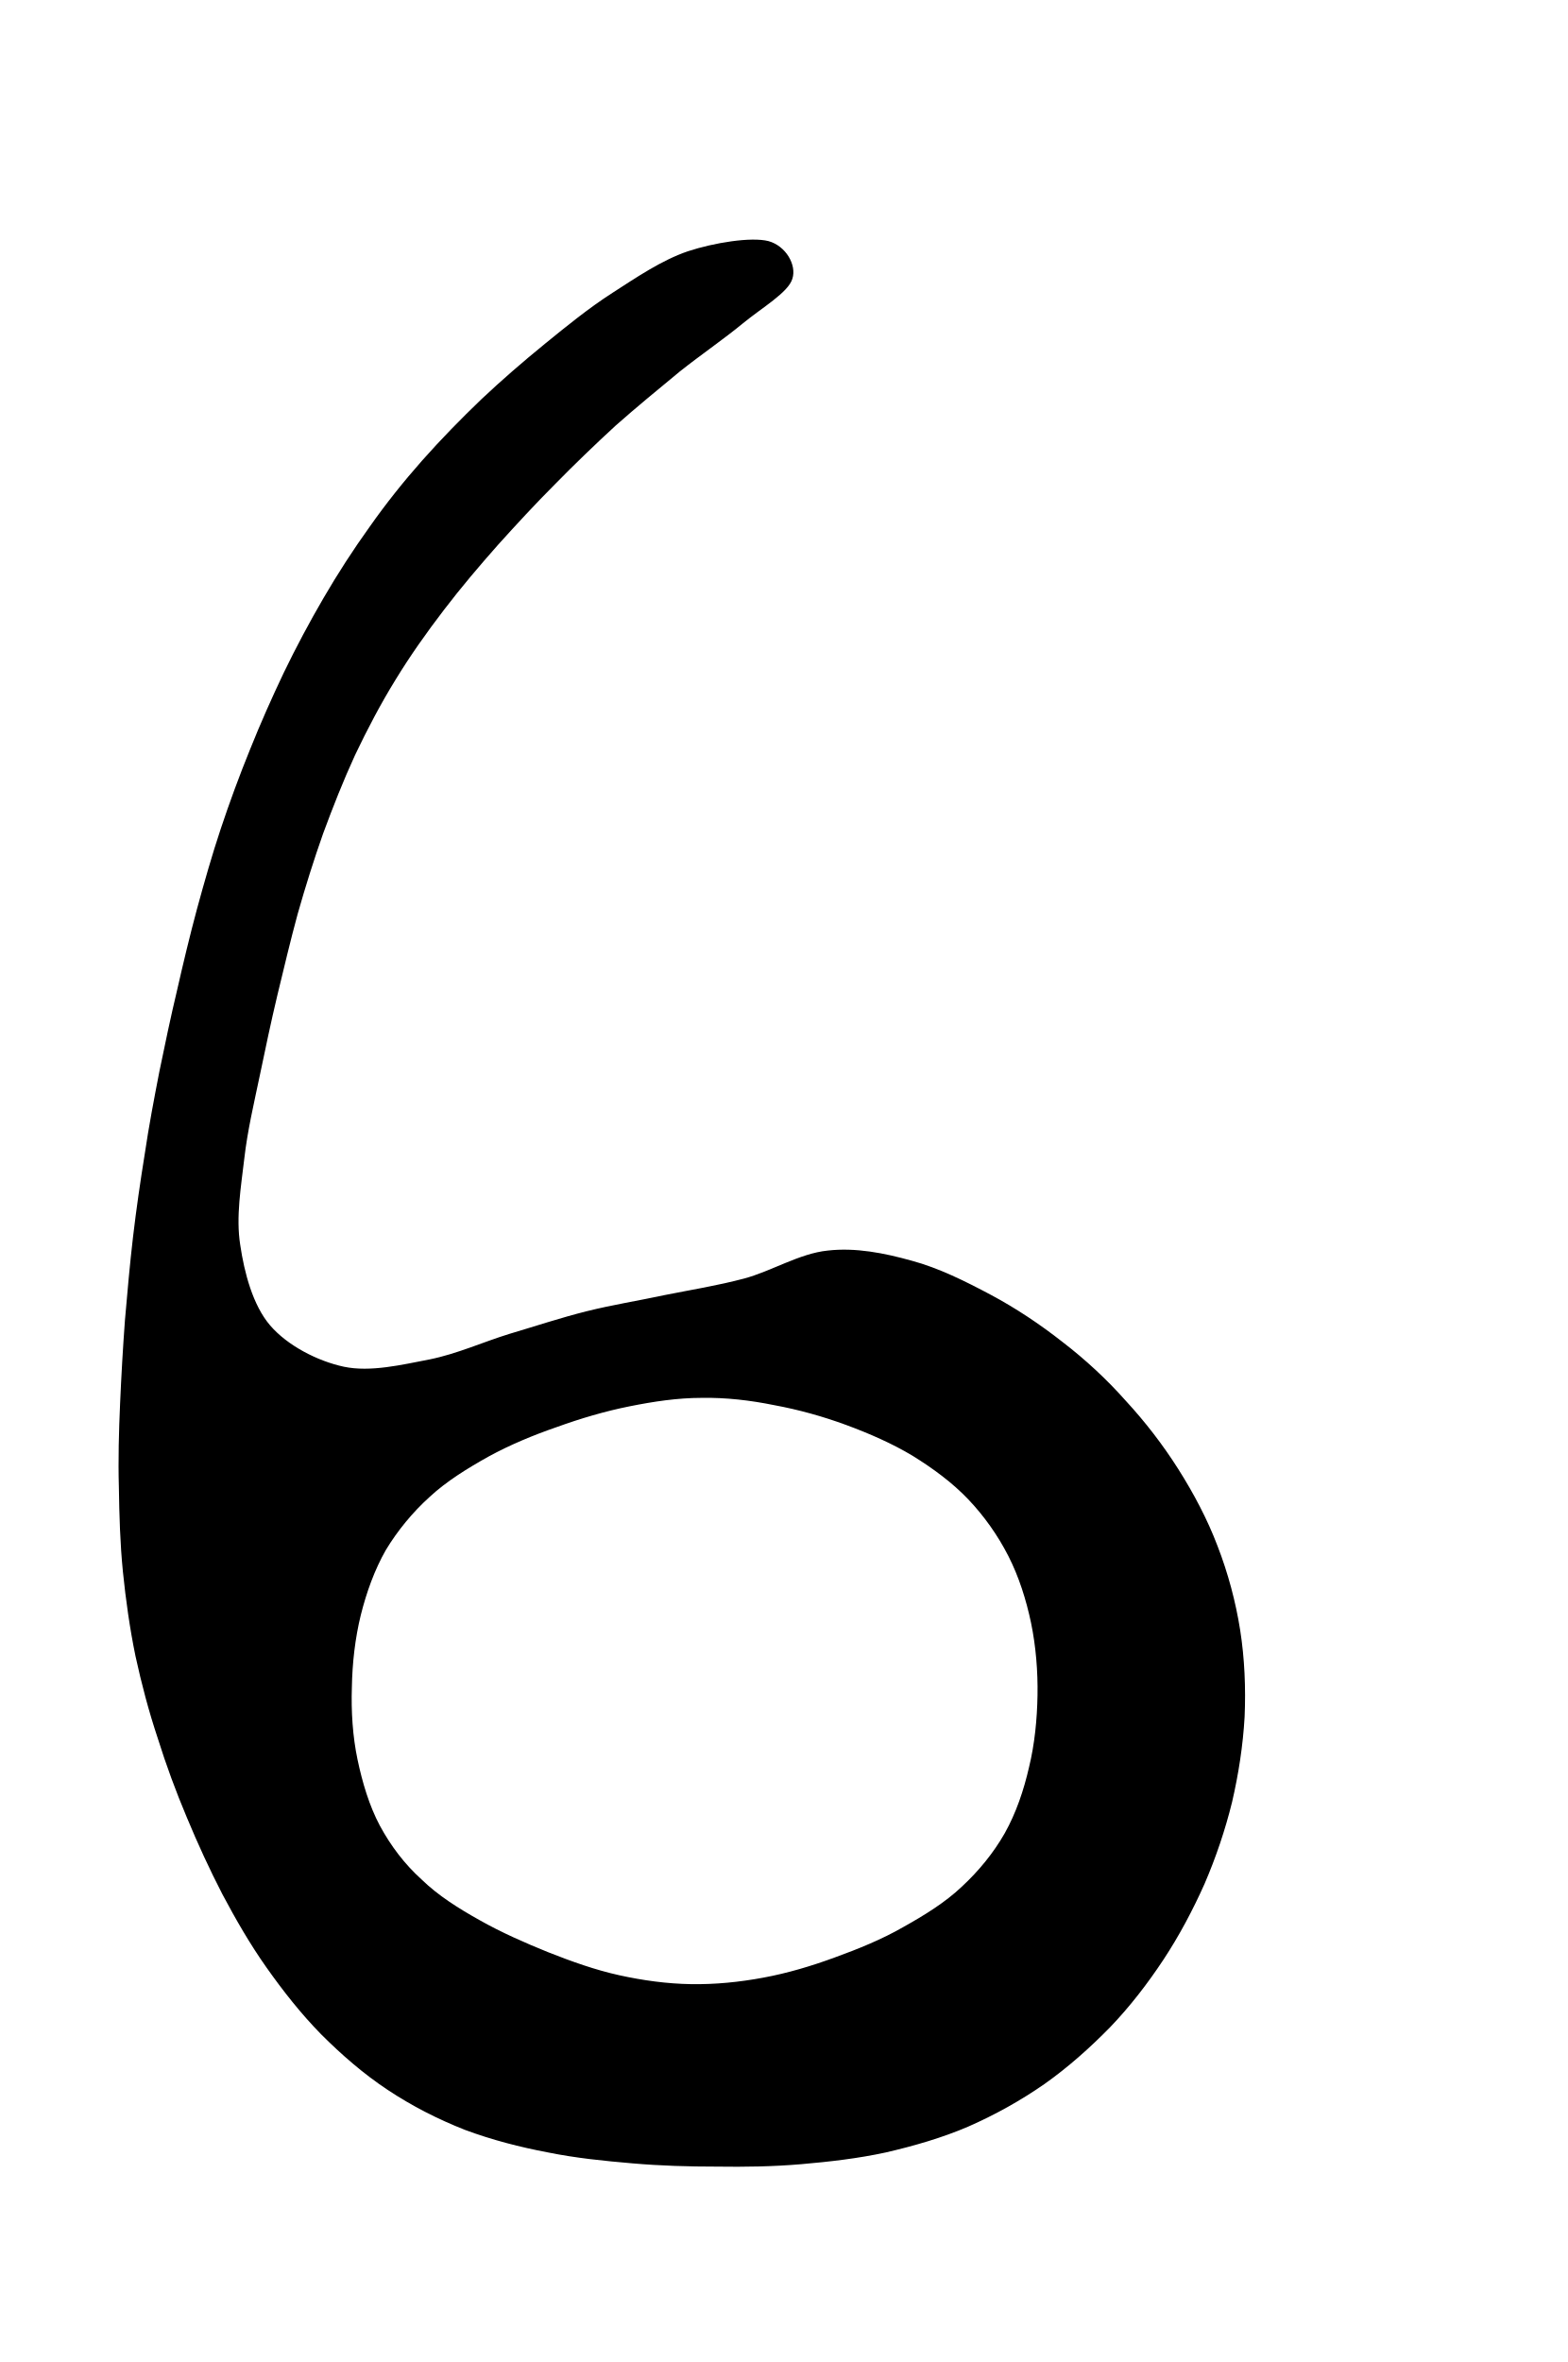
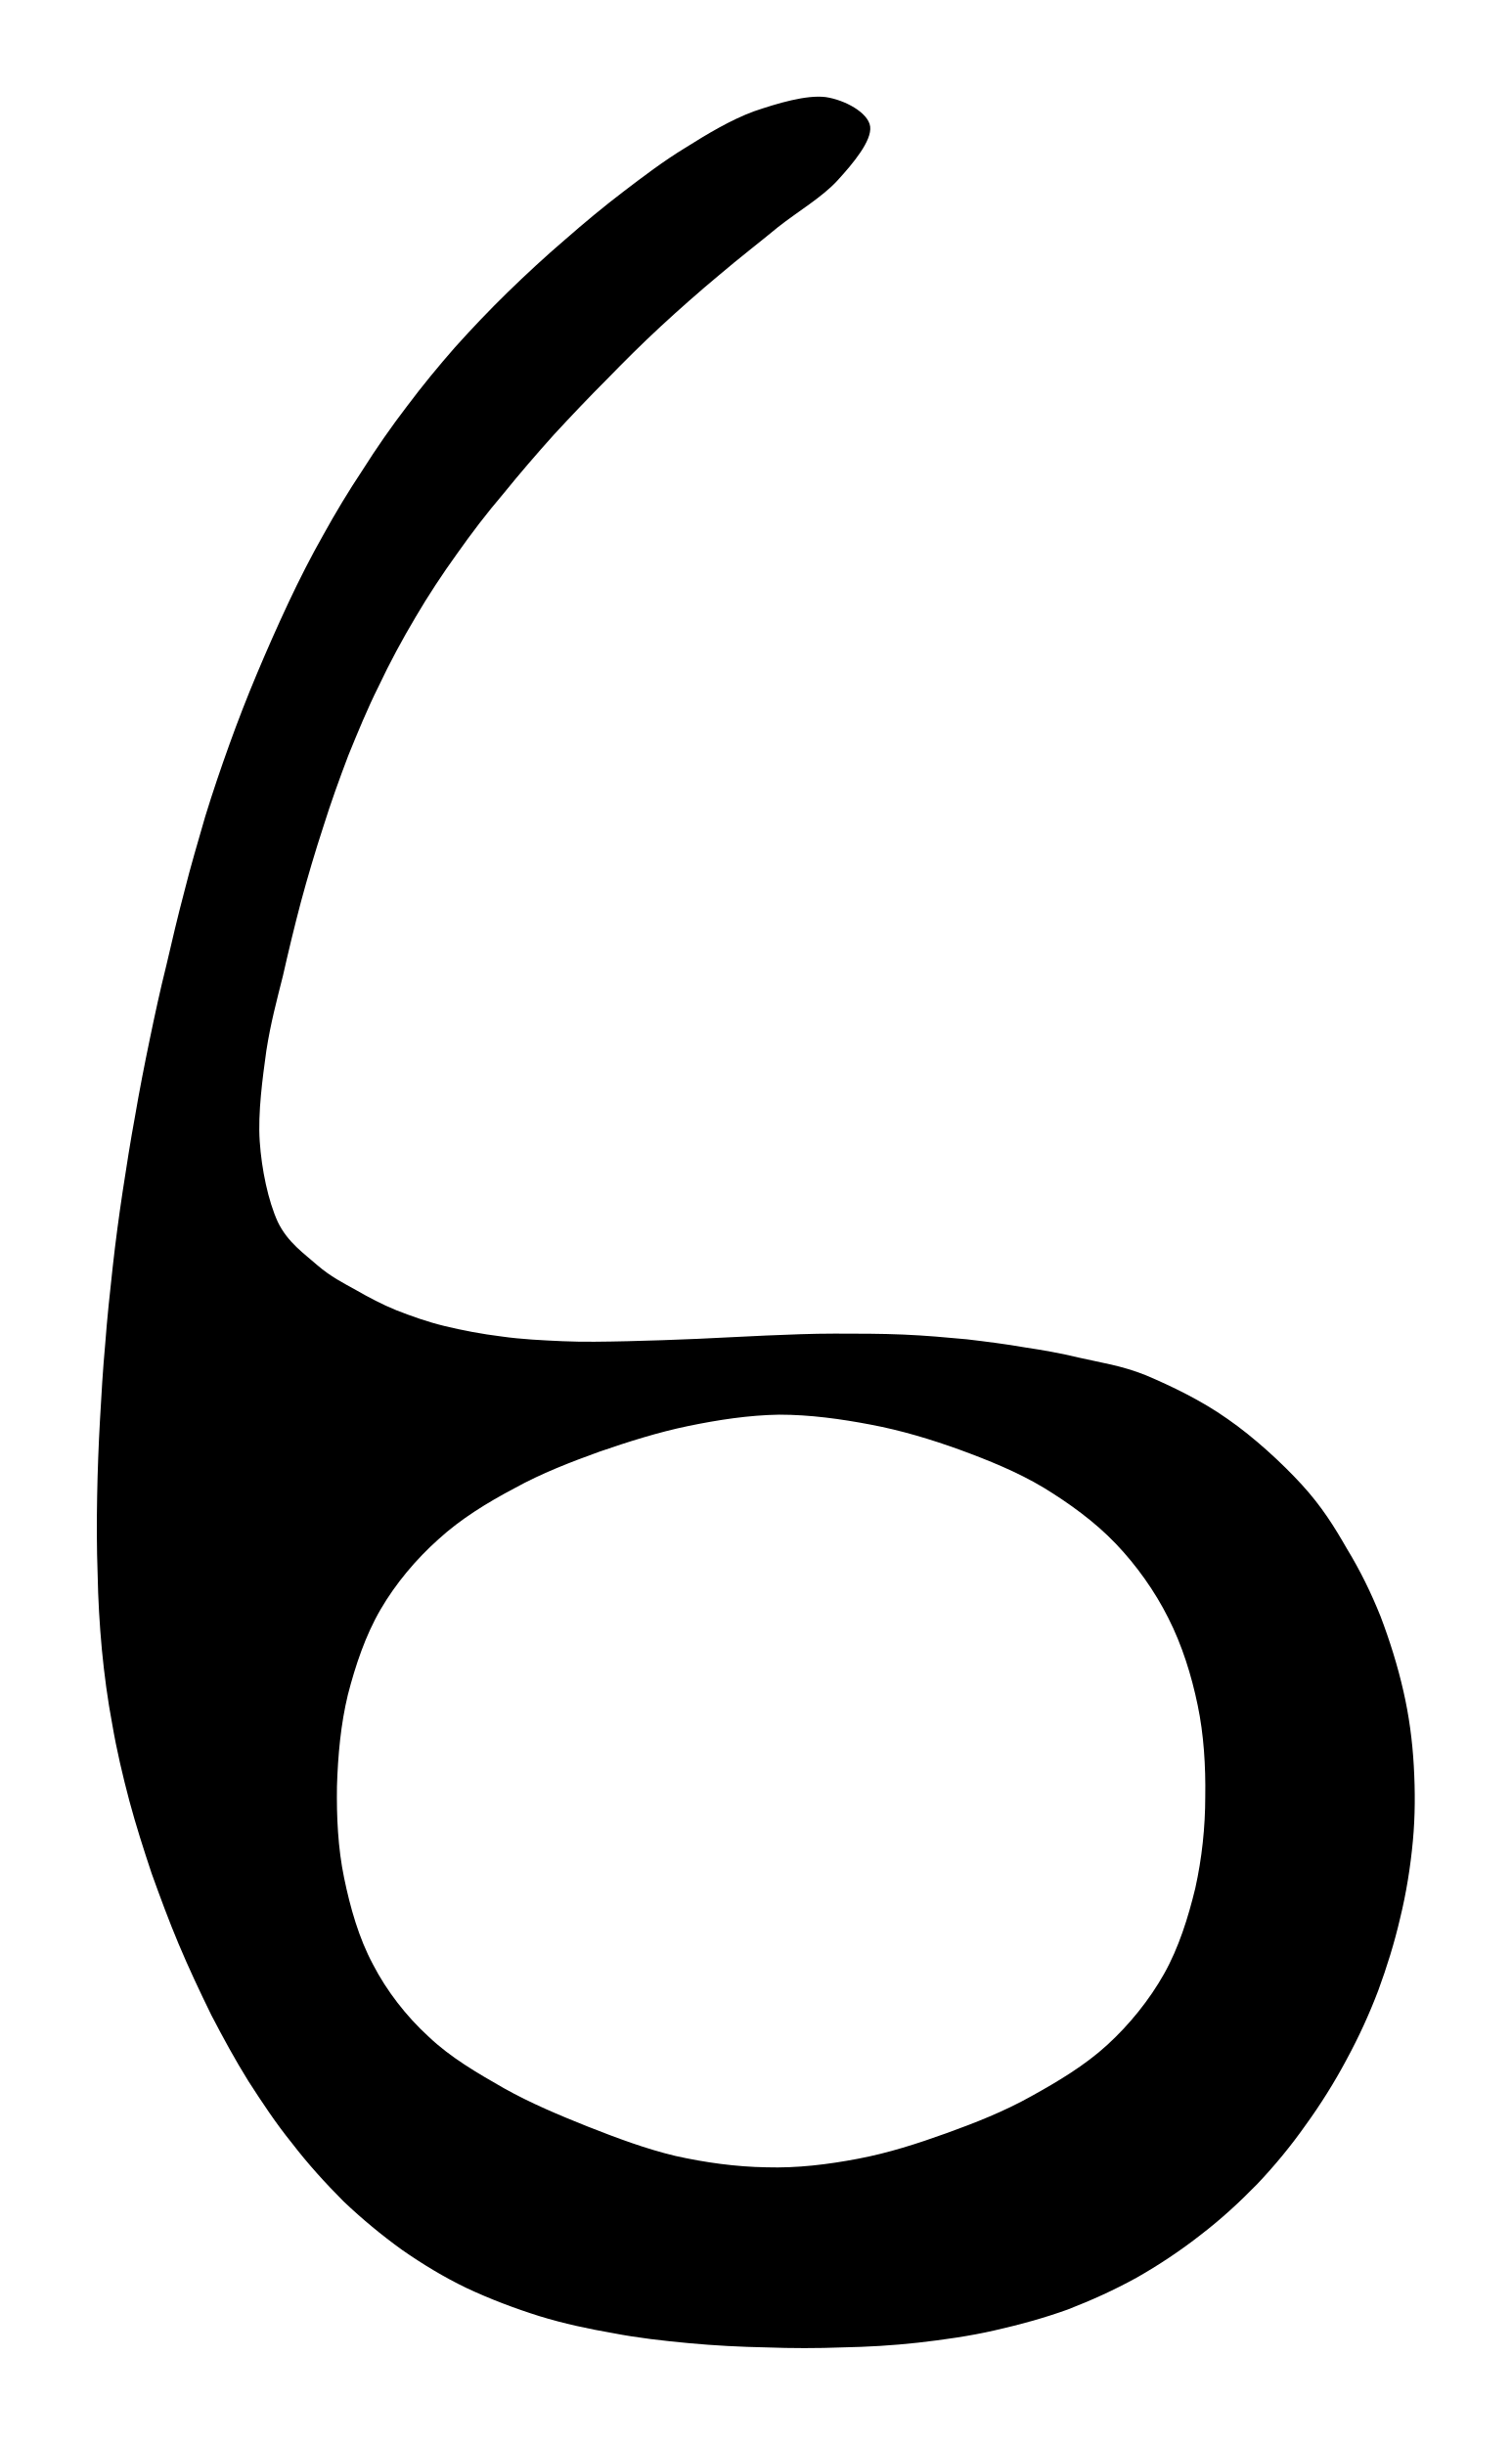
- <svg xmlns="http://www.w3.org/2000/svg" viewBox="0 0 387.487 583.785">
-   <g transform="rotate(180 193.7435 291.8925)">
-     <g transform="translate(37.49877,548.6923) scale(0.1,-0.1)" fill="#000000" stroke="none" fill-rule="evenodd">
-       <path d="M 1310 4969 C 1241 4953 1171 4933 1106 4905 C 1040 4876 977 4841 918 4800 C 860 4759 806 4711 756 4660 C 707 4609 663 4552 624 4493 C 585 4434 551 4370 522 4305 C 494 4240 471 4172 454 4103 C 438 4034 427 3963 423 3892 C 420 3821 423 3748 434 3678 C 445 3608 464 3537 490 3470 C 515 3404 549 3340 587 3280 C 625 3220 669 3163 717 3111 C 764 3058 817 3009 873 2966 C 929 2922 989 2882 1051 2849 C 1113 2816 1179 2783 1246 2765 C 1314 2746 1385 2732 1454 2740 C 1523 2747 1593 2791 1660 2809 C 1728 2827 1792 2837 1857 2850 C 1922 2864 1986 2874 2050 2890 C 2114 2906 2177 2927 2241 2946 C 2306 2966 2369 2995 2438 3009 C 2506 3022 2584 3041 2650 3027 C 2715 3013 2789 2975 2832 2925 C 2875 2875 2896 2794 2906 2726 C 2917 2657 2904 2582 2896 2513 C 2888 2443 2872 2376 2858 2309 C 2844 2242 2830 2175 2814 2108 C 2798 2042 2782 1974 2764 1908 C 2745 1841 2724 1774 2701 1709 C 2677 1644 2651 1578 2622 1515 C 2592 1452 2559 1389 2522 1329 C 2486 1270 2445 1212 2402 1156 C 2360 1101 2315 1048 2269 996 C 2223 945 2176 894 2127 845 C 2079 796 2029 748 1978 701 C 1926 655 1871 610 1819 567 C 1766 525 1709 486 1663 448 C 1617 410 1551 372 1541 338 C 1530 304 1557 257 1600 245 C 1643 234 1735 249 1799 270 C 1864 292 1927 335 1986 373 C 2045 411 2099 455 2153 499 C 2207 543 2259 588 2310 636 C 2360 684 2409 734 2456 787 C 2502 839 2546 894 2586 951 C 2627 1008 2665 1067 2700 1127 C 2735 1187 2768 1249 2798 1311 C 2828 1374 2856 1437 2882 1502 C 2908 1566 2932 1631 2954 1697 C 2976 1763 2995 1830 3013 1896 C 3031 1963 3047 2030 3062 2096 C 3078 2163 3092 2230 3106 2298 C 3119 2365 3132 2433 3142 2501 C 3153 2569 3163 2638 3171 2706 C 3179 2774 3185 2843 3191 2912 C 3196 2980 3200 3049 3203 3118 C 3206 3187 3208 3256 3206 3325 C 3205 3394 3203 3464 3196 3534 C 3189 3603 3179 3674 3165 3742 C 3150 3811 3132 3879 3110 3945 C 3089 4012 3065 4077 3038 4141 C 3011 4206 2982 4269 2950 4331 C 2917 4393 2882 4454 2841 4512 C 2800 4570 2756 4626 2706 4677 C 2656 4727 2601 4775 2542 4814 C 2482 4854 2417 4887 2351 4913 C 2284 4938 2214 4956 2145 4969 C 2076 4983 2006 4990 1936 4996 C 1867 5002 1798 5004 1728 5004 C 1659 5005 1589 5004 1519 4998 C 1450 4992 1379 4984 1310 4969 Z M 1969 4531 C 2028 4518 2087 4497 2145 4474 C 2202 4451 2261 4425 2314 4395 C 2366 4366 2417 4334 2458 4294 C 2500 4256 2534 4211 2561 4161 C 2587 4112 2604 4055 2616 3998 C 2628 3941 2632 3879 2630 3819 C 2629 3760 2622 3698 2608 3641 C 2594 3585 2574 3529 2546 3480 C 2517 3432 2480 3387 2438 3349 C 2396 3310 2344 3278 2292 3249 C 2239 3220 2181 3196 2123 3176 C 2065 3155 2004 3137 1944 3125 C 1884 3113 1825 3104 1765 3104 C 1705 3103 1645 3110 1586 3122 C 1526 3133 1465 3150 1408 3171 C 1351 3192 1294 3217 1244 3247 C 1194 3278 1146 3313 1106 3355 C 1067 3396 1033 3444 1007 3495 C 981 3546 963 3603 951 3660 C 939 3718 934 3780 935 3839 C 936 3898 942 3960 956 4017 C 969 4074 988 4130 1016 4180 C 1044 4229 1080 4273 1122 4312 C 1163 4351 1215 4383 1267 4412 C 1319 4442 1378 4466 1436 4487 C 1493 4508 1553 4526 1613 4537 C 1672 4548 1732 4554 1792 4553 C 1851 4552 1910 4544 1969 4531 Z" />
+ <svg xmlns="http://www.w3.org/2000/svg" viewBox="0 0 318.936 515.874">
+   <g transform="rotate(180 159.4679 257.9368)">
+     <g transform="translate(-22.06057,520.7915) scale(0.1,-0.1)" fill="#000000" stroke="none" fill-rule="evenodd">
+       <path d="M 1311 4966 C 1258 4954 1207 4940 1157 4922 C 1108 4903 1059 4881 1012 4855 C 966 4829 918 4797 876 4764 C 833 4731 794 4695 757 4657 C 721 4619 687 4578 656 4534 C 624 4490 594 4442 569 4395 C 543 4347 521 4299 502 4249 C 484 4200 468 4149 456 4097 C 443 4044 434 3988 429 3934 C 424 3881 424 3828 427 3775 C 430 3722 437 3669 449 3617 C 461 3564 478 3510 497 3460 C 517 3410 540 3363 568 3317 C 595 3270 621 3228 663 3182 C 705 3136 765 3081 820 3043 C 875 3004 940 2973 992 2951 C 1044 2930 1089 2924 1132 2914 C 1174 2904 1208 2898 1248 2892 C 1288 2885 1328 2880 1370 2875 C 1413 2871 1457 2867 1504 2865 C 1550 2863 1600 2863 1649 2863 C 1697 2863 1745 2865 1793 2867 C 1842 2869 1890 2872 1938 2874 C 1987 2876 2038 2878 2086 2879 C 2133 2880 2179 2881 2223 2879 C 2267 2877 2310 2875 2352 2869 C 2393 2864 2435 2856 2472 2847 C 2509 2838 2542 2826 2573 2814 C 2605 2801 2631 2787 2659 2771 C 2686 2756 2712 2743 2740 2719 C 2767 2695 2803 2671 2824 2627 C 2844 2583 2858 2517 2862 2457 C 2866 2397 2856 2324 2848 2266 C 2839 2208 2826 2160 2813 2108 C 2801 2055 2789 2005 2775 1952 C 2761 1900 2745 1846 2728 1794 C 2712 1743 2694 1693 2675 1643 C 2655 1594 2635 1545 2611 1497 C 2588 1448 2561 1398 2533 1351 C 2506 1305 2477 1261 2446 1218 C 2415 1174 2383 1132 2348 1091 C 2314 1049 2277 1006 2241 966 C 2204 926 2168 888 2130 850 C 2093 812 2056 775 2016 738 C 1976 701 1934 664 1892 629 C 1851 594 1809 562 1768 528 C 1726 495 1675 465 1643 430 C 1610 394 1570 346 1574 316 C 1578 287 1627 260 1668 254 C 1709 249 1769 267 1819 284 C 1868 302 1918 332 1964 361 C 2010 389 2052 421 2094 453 C 2136 485 2177 519 2218 555 C 2259 590 2300 628 2339 666 C 2378 704 2414 742 2450 782 C 2485 822 2518 862 2551 906 C 2584 949 2616 995 2645 1041 C 2675 1086 2702 1131 2728 1178 C 2754 1224 2778 1271 2801 1320 C 2824 1369 2847 1421 2868 1471 C 2889 1521 2908 1570 2926 1620 C 2944 1670 2961 1720 2977 1772 C 2992 1824 3008 1878 3021 1930 C 3035 1983 3047 2034 3059 2086 C 3072 2138 3083 2189 3094 2242 C 3105 2295 3116 2351 3125 2404 C 3135 2458 3143 2510 3151 2562 C 3159 2615 3166 2667 3172 2721 C 3178 2775 3184 2831 3188 2885 C 3193 2939 3196 2992 3199 3045 C 3202 3098 3204 3151 3205 3205 C 3206 3259 3206 3316 3204 3370 C 3203 3424 3200 3476 3195 3530 C 3190 3582 3183 3635 3173 3688 C 3164 3741 3151 3796 3137 3849 C 3123 3901 3107 3951 3090 4002 C 3072 4052 3054 4101 3033 4151 C 3012 4201 2988 4252 2964 4301 C 2939 4349 2914 4395 2886 4440 C 2857 4485 2828 4529 2794 4571 C 2761 4614 2723 4656 2685 4694 C 2646 4731 2605 4765 2562 4796 C 2519 4826 2473 4854 2425 4877 C 2376 4900 2323 4920 2272 4936 C 2220 4952 2168 4963 2116 4972 C 2064 4982 2011 4988 1957 4993 C 1904 4998 1847 5001 1793 5002 C 1739 5004 1686 5004 1633 5002 C 1580 5001 1527 4998 1473 4992 C 1420 4986 1363 4978 1311 4966 Z M 1985 4598 C 2048 4583 2109 4560 2170 4536 C 2230 4512 2290 4487 2347 4455 C 2403 4423 2460 4390 2506 4346 C 2553 4303 2594 4250 2623 4194 C 2653 4138 2671 4074 2684 4011 C 2697 3948 2700 3882 2699 3818 C 2697 3753 2691 3687 2676 3625 C 2660 3563 2639 3500 2607 3445 C 2575 3390 2532 3339 2485 3297 C 2438 3254 2381 3219 2324 3189 C 2268 3158 2206 3134 2145 3112 C 2084 3091 2021 3071 1958 3058 C 1895 3045 1830 3035 1766 3034 C 1701 3034 1636 3043 1573 3055 C 1509 3067 1446 3086 1385 3108 C 1325 3130 1263 3155 1208 3188 C 1154 3221 1100 3260 1056 3306 C 1012 3352 973 3407 945 3463 C 916 3520 896 3584 883 3647 C 870 3709 866 3776 867 3840 C 867 3904 874 3970 888 4033 C 903 4095 923 4159 954 4214 C 985 4269 1027 4321 1074 4364 C 1121 4407 1178 4441 1234 4472 C 1291 4504 1352 4528 1413 4550 C 1474 4572 1536 4592 1600 4604 C 1663 4616 1728 4624 1793 4622 C 1857 4621 1922 4612 1985 4598 Z" />
    </g>
  </g>
</svg>
